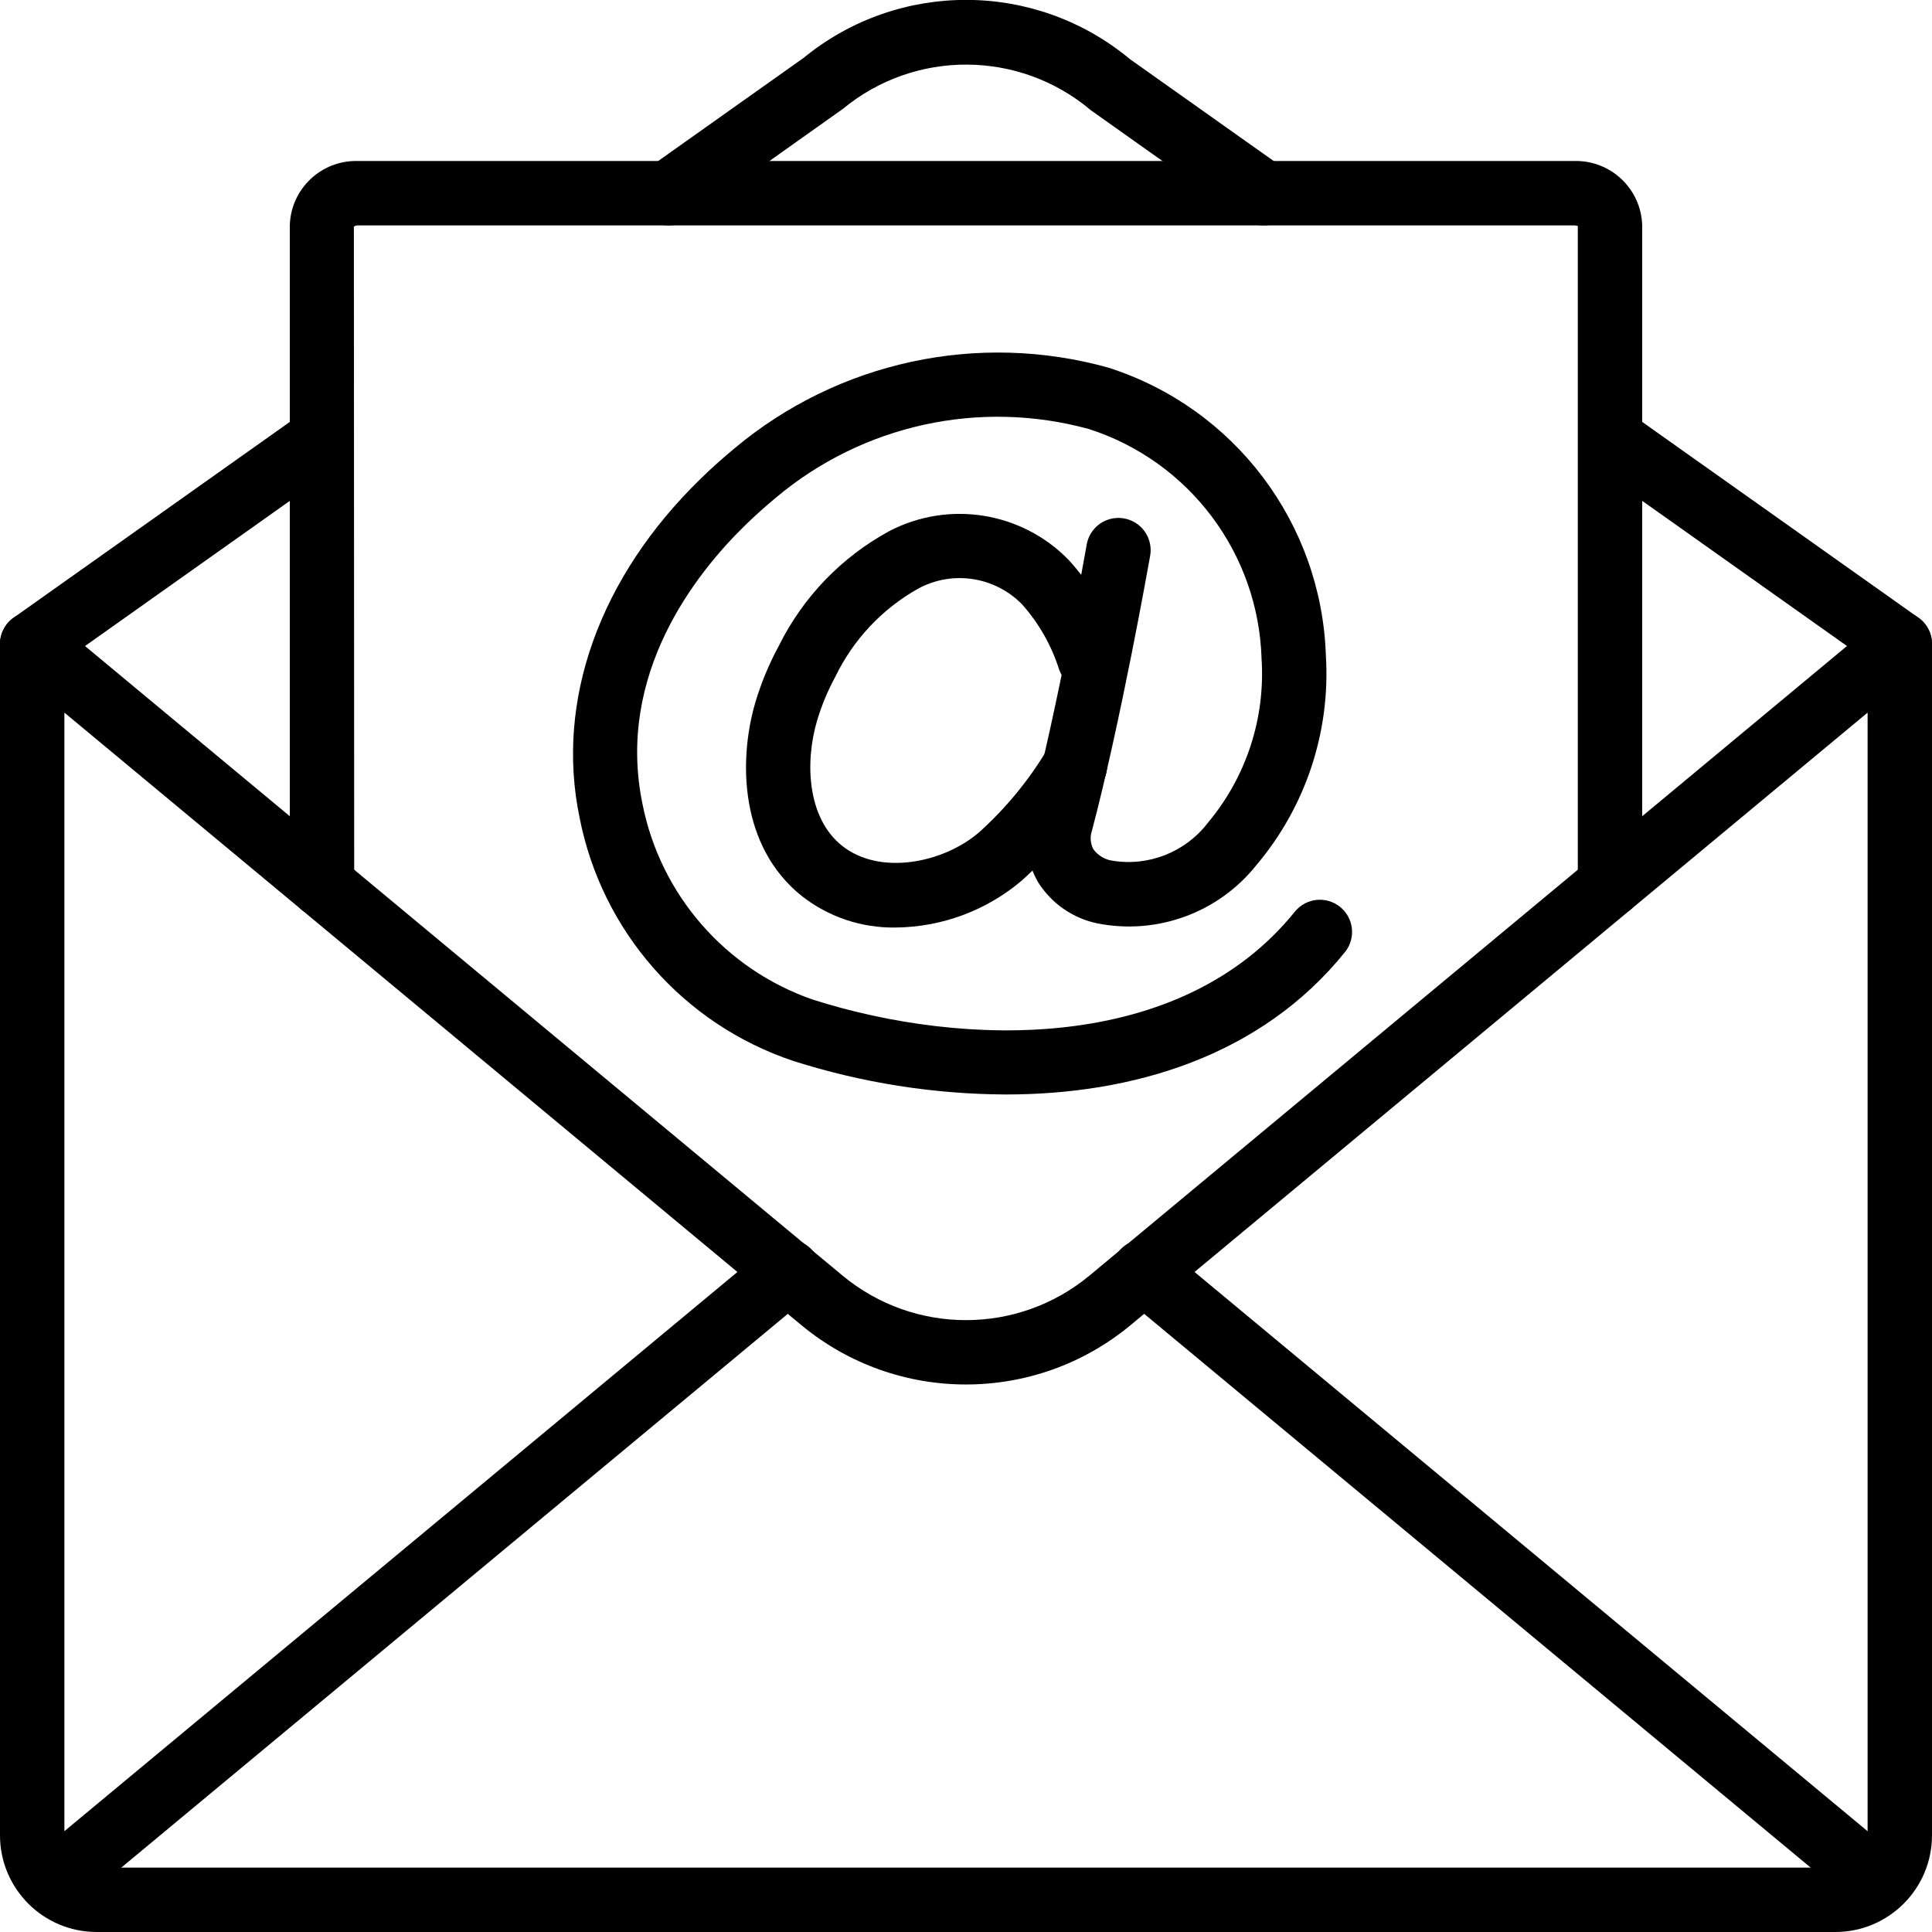
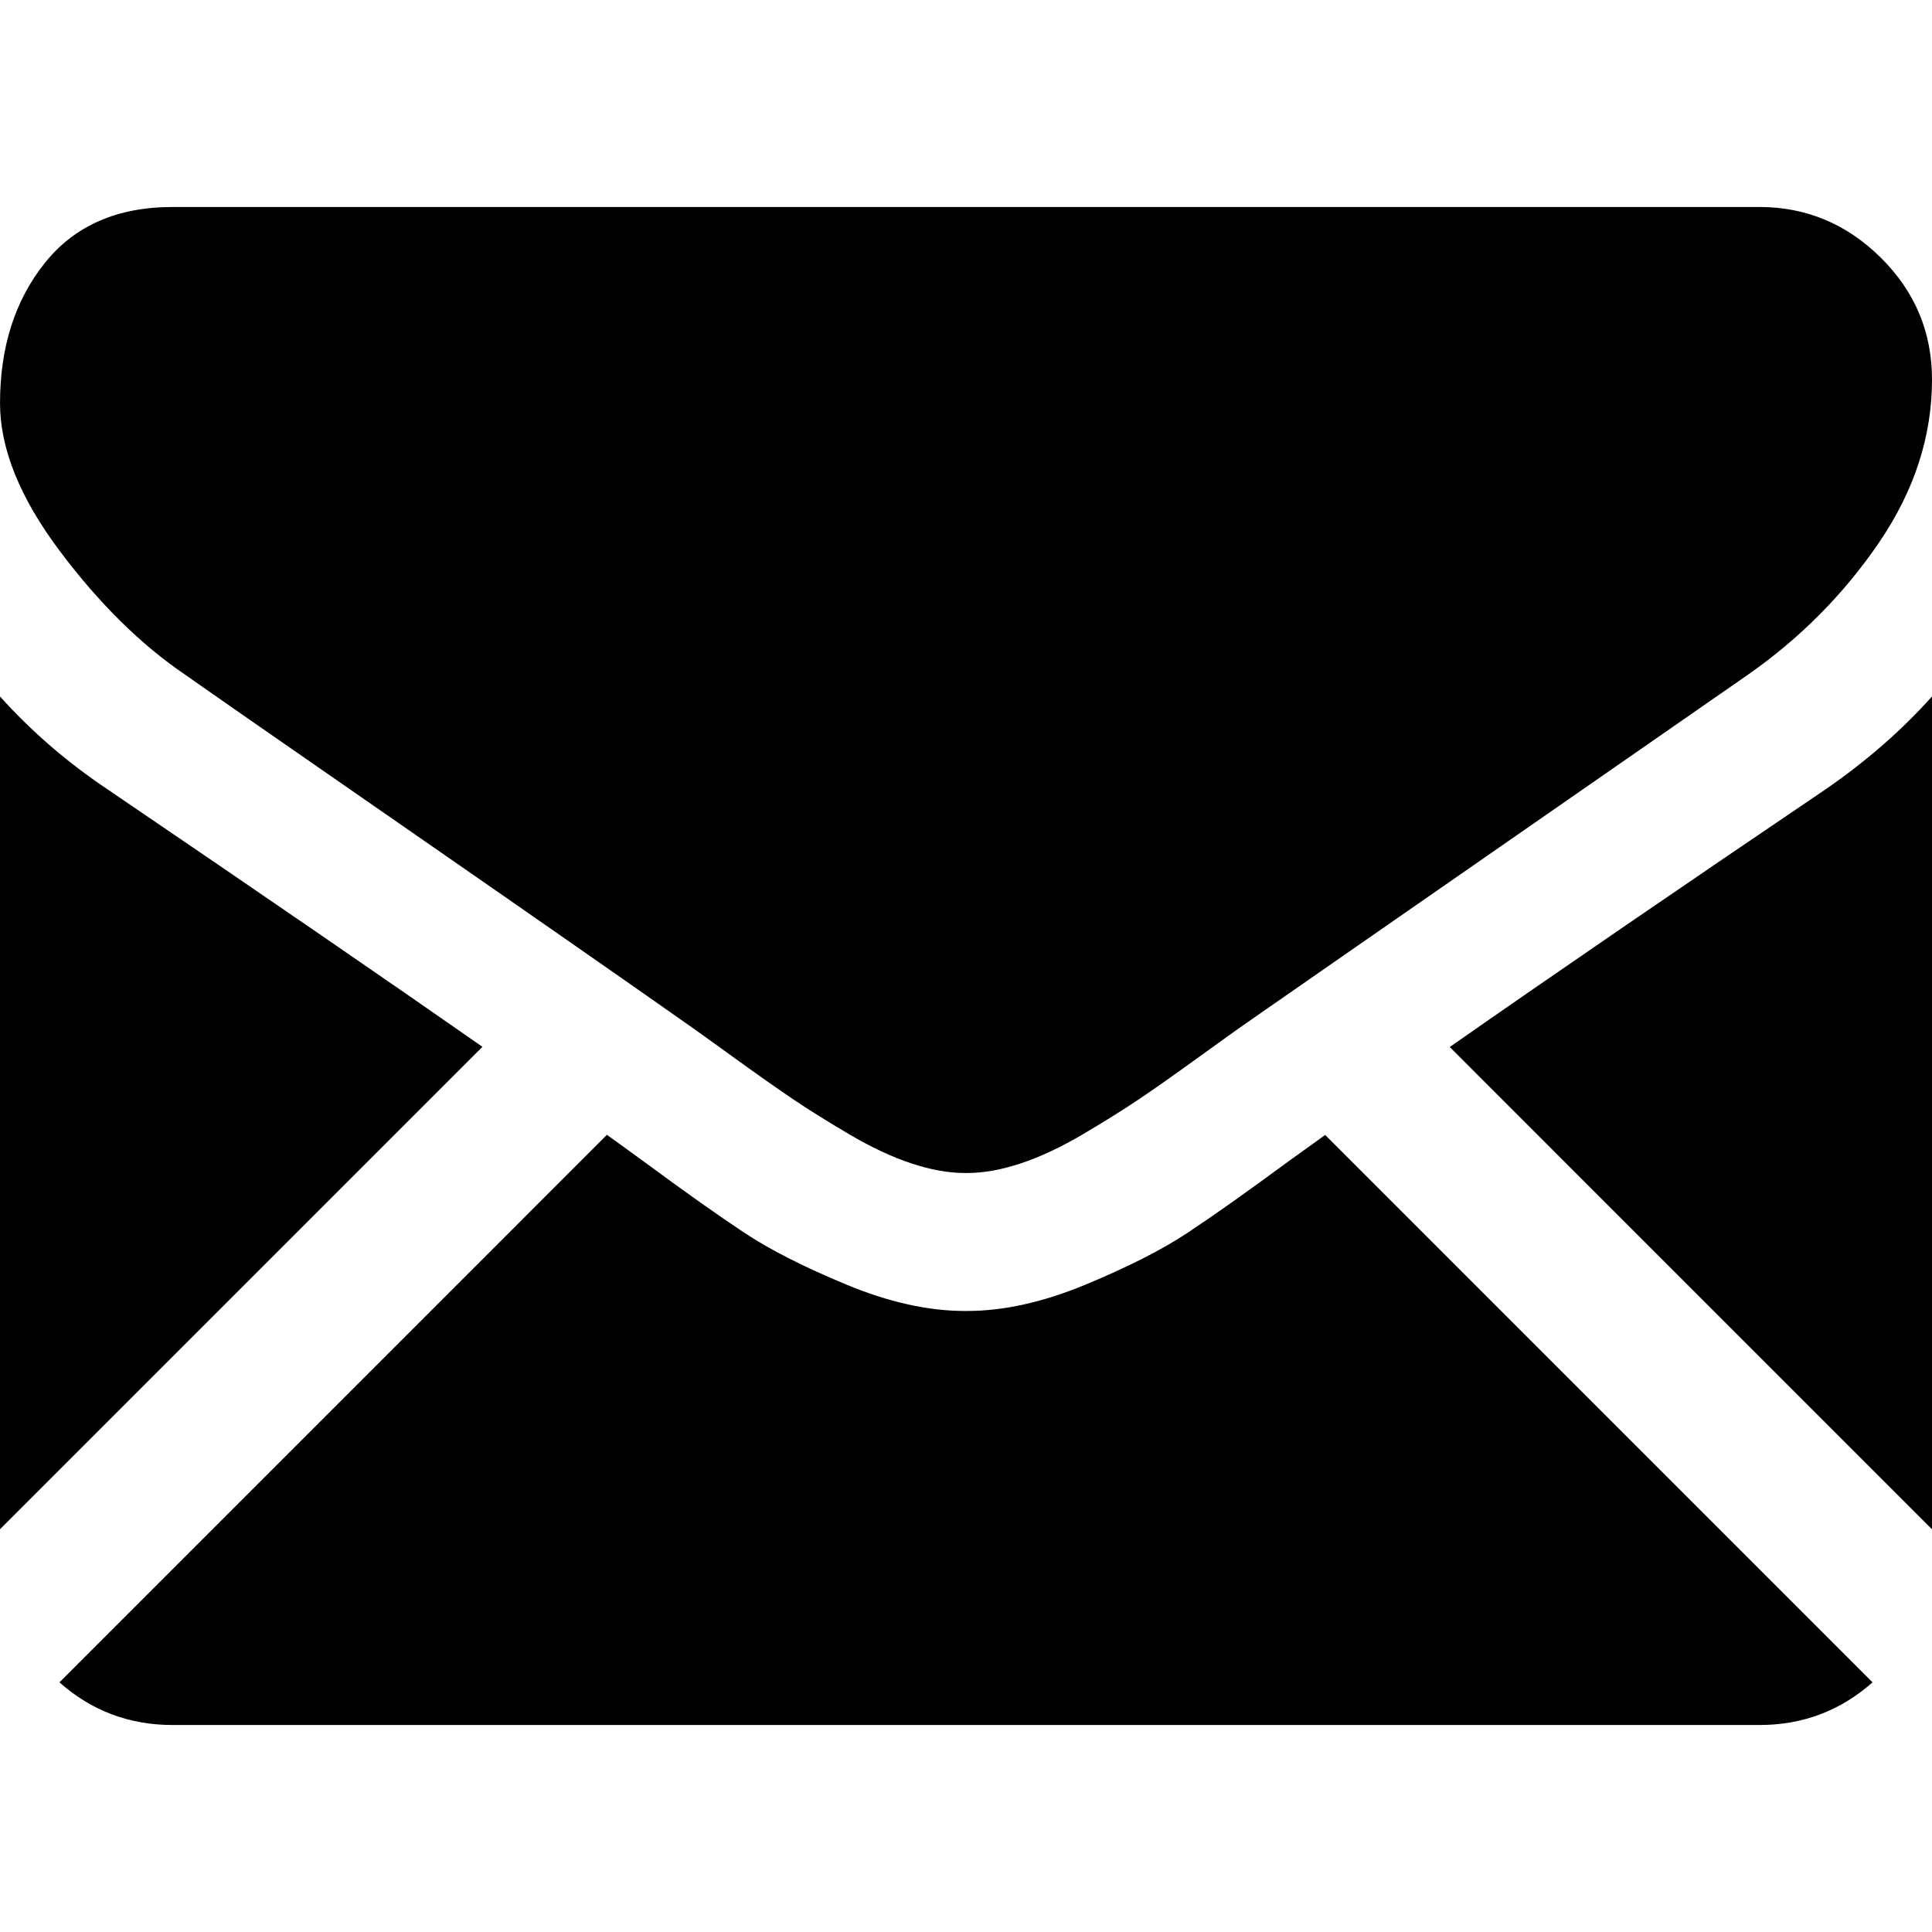
- <svg xmlns="http://www.w3.org/2000/svg" height="512" viewBox="0 0 60 60" width="512">
-   <g id="Page-1" fill="none" fill-rule="evenodd">
-     <g id="015---Email" fill="rgb(0,0,0)" fill-rule="nonzero" transform="translate(0 -1)">
-       <path id="Shape" d="m31.238 34.99c-2.242-.01-4.469-.362-6.604-1.042-3.413-1.142-5.948-4.031-6.636-7.563-.753-3.627.619-7.461 3.764-10.52.337-.329.688-.643 1.052-.944 3.22-2.695 7.56-3.632 11.605-2.504 3.916 1.25 6.621 4.828 6.757 8.937.147 2.365-.624 4.695-2.152 6.506-1.178 1.484-3.087 2.185-4.946 1.816-.76-.158-1.423-.618-1.837-1.275-.371-.638-.466-1.4-.264-2.11.875-3.306 1.764-8.329 1.772-8.38.062-.352.307-.644.643-.766s.711-.056.985.174c.274.23.404.588.342.94-.037.209-.913 5.157-1.809 8.543-.064.188-.048.393.044.569.138.191.347.32.58.357 1.138.19 2.287-.267 2.985-1.185 1.186-1.419 1.781-3.241 1.66-5.087-.098-3.27-2.242-6.125-5.355-7.13-3.398-.935-7.039-.136-9.734 2.135-.321.267-.634.546-.934.838-1.555 1.512-4.037 4.65-3.201 8.68.562 2.815 2.573 5.123 5.285 6.064 4.69 1.496 11.429 1.676 14.98-2.739.349-.42.97-.483 1.396-.141s.498.962.163 1.393c-2.626 3.265-6.621 4.434-10.541 4.434z" />
-       <path id="Shape" d="m27.815 29.805c-1.057.018-2.088-.328-2.919-.982-1.919-1.536-1.972-4.205-1.434-6.022.181-.605.425-1.19.726-1.745.75-1.514 1.95-2.759 3.435-3.565 1.849-.96 4.109-.596 5.563.896.722.791 1.265 1.727 1.594 2.746.174.517-.098 1.078-.612 1.261-.514.183-1.08-.08-1.272-.59-.237-.753-.631-1.447-1.156-2.036-.848-.867-2.169-1.065-3.234-.483-1.114.628-2.009 1.582-2.565 2.733-.234.431-.423.886-.564 1.355-.389 1.315-.303 3.03.769 3.889 1.172.941 3.15.543 4.263-.416.829-.747 1.542-1.613 2.114-2.571.185-.31.523-.497.885-.487.361.009.689.213.858.533.169.32.152.705-.044 1.009-.677 1.129-1.521 2.149-2.502 3.027-1.093.923-2.475 1.435-3.905 1.448z" />
-       <path id="Shape" d="m57 61h-54c-1.656-.002-2.998-1.344-3-3v-37c0-.388.224-.741.575-.905s.766-.112 1.064.136l24.537 20.392c2.22 1.834 5.429 1.833 7.649-.001l24.535-20.391c.298-.248.713-.302 1.065-.137.351.165.576.518.575.906v37c-.002 1.656-1.344 2.998-3 3zm-55-37.869v34.869c.001.552.448.999 1 1h54c.552-0.0 1-.448 1-1v-34.869l-22.898 19.03c-2.961 2.447-7.241 2.447-10.203.002z" />
-       <path id="Shape" d="m1.001 22c-.436 0-.821-.281-.954-.696-.132-.415.019-.868.375-1.12l9-6.38c.451-.312 1.069-.204 1.386.244s.215 1.066-.229 1.388l-9 6.38c-.169.12-.37.184-.577.184z" />
-       <path id="Shape" d="m58.999 22c-.207 0-.409-.064-.577-.184l-9-6.38c-.444-.322-.546-.941-.229-1.388s.935-.556 1.386-.244l9 6.38c.355.252.507.705.375 1.12-.132.415-.518.697-.954.696z" />
-       <path id="Shape" d="m39.239 8c-.207 0-.409-.064-.578-.184l-4.78-3.39c-2.219-1.875-5.461-1.895-7.703-.046l-4.84 3.437c-.291.207-.671.242-.996.093-.325-.149-.545-.46-.579-.816-.033-.356.126-.702.417-.909l4.78-3.39c2.954-2.415 7.205-2.396 10.137.046l4.72 3.344c.356.252.507.705.375 1.12s-.518.697-.954.696z" />
-       <path id="Shape" d="m1.65 60.46c-.421 0-.798-.264-.941-.66-.143-.396-.023-.84.301-1.109l22.82-18.96c.274-.233.653-.301.991-.178.338.123.584.419.643.774.06.355-.076.715-.356.942l-22.82 18.96c-.179.149-.405.231-.638.231z" />
-       <path id="Shape" d="m58.349 60.46c-.233 0-.459-.082-.638-.231l-22.82-18.96c-.279-.227-.415-.587-.356-.942.06-.355.305-.651.643-.774.338-.123.716-.056.991.178l22.819 18.96c.324.269.445.713.301 1.109-.143.396-.52.66-.941.66z" />
-       <path id="Shape" d="m50 29.48c-.552 0-1-.448-1-1v-20.472c-.003.021-.043-.007-.11-.008h-37.78c-.044-.003-.088.013-.12.043l.01 20.437c0 .552-.448 1-1 1-.552 0-1-.448-1-1v-20.48c.032-1.134.976-2.028 2.11-2h37.78c1.134-.028 2.078.866 2.11 2v20.48c0 .552-.448 1-1 1z" />
+ <svg xmlns="http://www.w3.org/2000/svg" version="1.1" id="Capa_1" x="0px" y="0px" width="550.795px" height="550.795px" viewBox="0 0 550.795 550.795" style="enable-background:new 0 0 550.795 550.795;" xml:space="preserve">
+   <g>
+     <g>
+       <path d="M501.613,491.782c12.381,0,23.109-4.088,32.229-12.16L377.793,323.567c-3.744,2.681-7.373,5.288-10.801,7.767    c-11.678,8.604-21.156,15.318-28.434,20.129c-7.277,4.822-16.959,9.737-29.045,14.755c-12.094,5.024-23.361,7.528-33.813,7.528    h-0.306h-0.306c-10.453,0-21.72-2.503-33.813-7.528c-12.093-5.018-21.775-9.933-29.045-14.755    c-7.277-4.811-16.75-11.524-28.434-20.129c-3.256-2.387-6.867-5.006-10.771-7.809L16.946,479.622    c9.119,8.072,19.854,12.16,32.234,12.16H501.613z" />
+       <path d="M31.047,225.299C19.37,217.514,9.015,208.598,0,198.555V435.98l137.541-137.541    C110.025,279.229,74.572,254.877,31.047,225.299z" />
+       <path d="M520.059,225.299c-41.865,28.336-77.447,52.73-106.75,73.195l137.486,137.492V198.555    C541.98,208.396,531.736,217.306,520.059,225.299z" />
+       <path d="M501.613,59.013H49.181c-15.784,0-27.919,5.33-36.42,15.979C4.253,85.646,0.006,98.97,0.006,114.949    c0,12.907,5.636,26.892,16.903,41.959c11.267,15.061,23.256,26.891,35.961,35.496c6.965,4.921,27.969,19.523,63.012,43.801    c18.917,13.109,35.368,24.535,49.505,34.395c12.05,8.396,22.442,15.667,31.022,21.701c0.985,0.691,2.534,1.799,4.59,3.269    c2.215,1.591,5.018,3.61,8.476,6.107c6.659,4.816,12.191,8.709,16.597,11.683c4.4,2.975,9.731,6.298,15.985,9.988    c6.249,3.685,12.143,6.456,17.675,8.299c5.533,1.842,10.655,2.766,15.367,2.766h0.306h0.306c4.711,0,9.834-0.924,15.368-2.766    c5.531-1.843,11.42-4.608,17.674-8.299c6.248-3.69,11.572-7.02,15.986-9.988c4.406-2.974,9.938-6.866,16.598-11.683    c3.451-2.497,6.254-4.517,8.469-6.102c2.057-1.476,3.605-2.577,4.596-3.274c6.684-4.651,17.1-11.892,31.104-21.616    c25.482-17.705,63.01-43.764,112.742-78.281c14.957-10.447,27.453-23.054,37.496-37.803c10.025-14.749,15.051-30.22,15.051-46.408    c0-13.525-4.873-25.098-14.598-34.737C526.461,63.829,514.932,59.013,501.613,59.013z" />
    </g>
  </g>
+   <g>
+ </g>
+   <g>
+ </g>
+   <g>
+ </g>
+   <g>
+ </g>
+   <g>
+ </g>
+   <g>
+ </g>
+   <g>
+ </g>
+   <g>
+ </g>
+   <g>
+ </g>
+   <g>
+ </g>
+   <g>
+ </g>
+   <g>
+ </g>
+   <g>
+ </g>
+   <g>
+ </g>
+   <g>
+ </g>
</svg>
